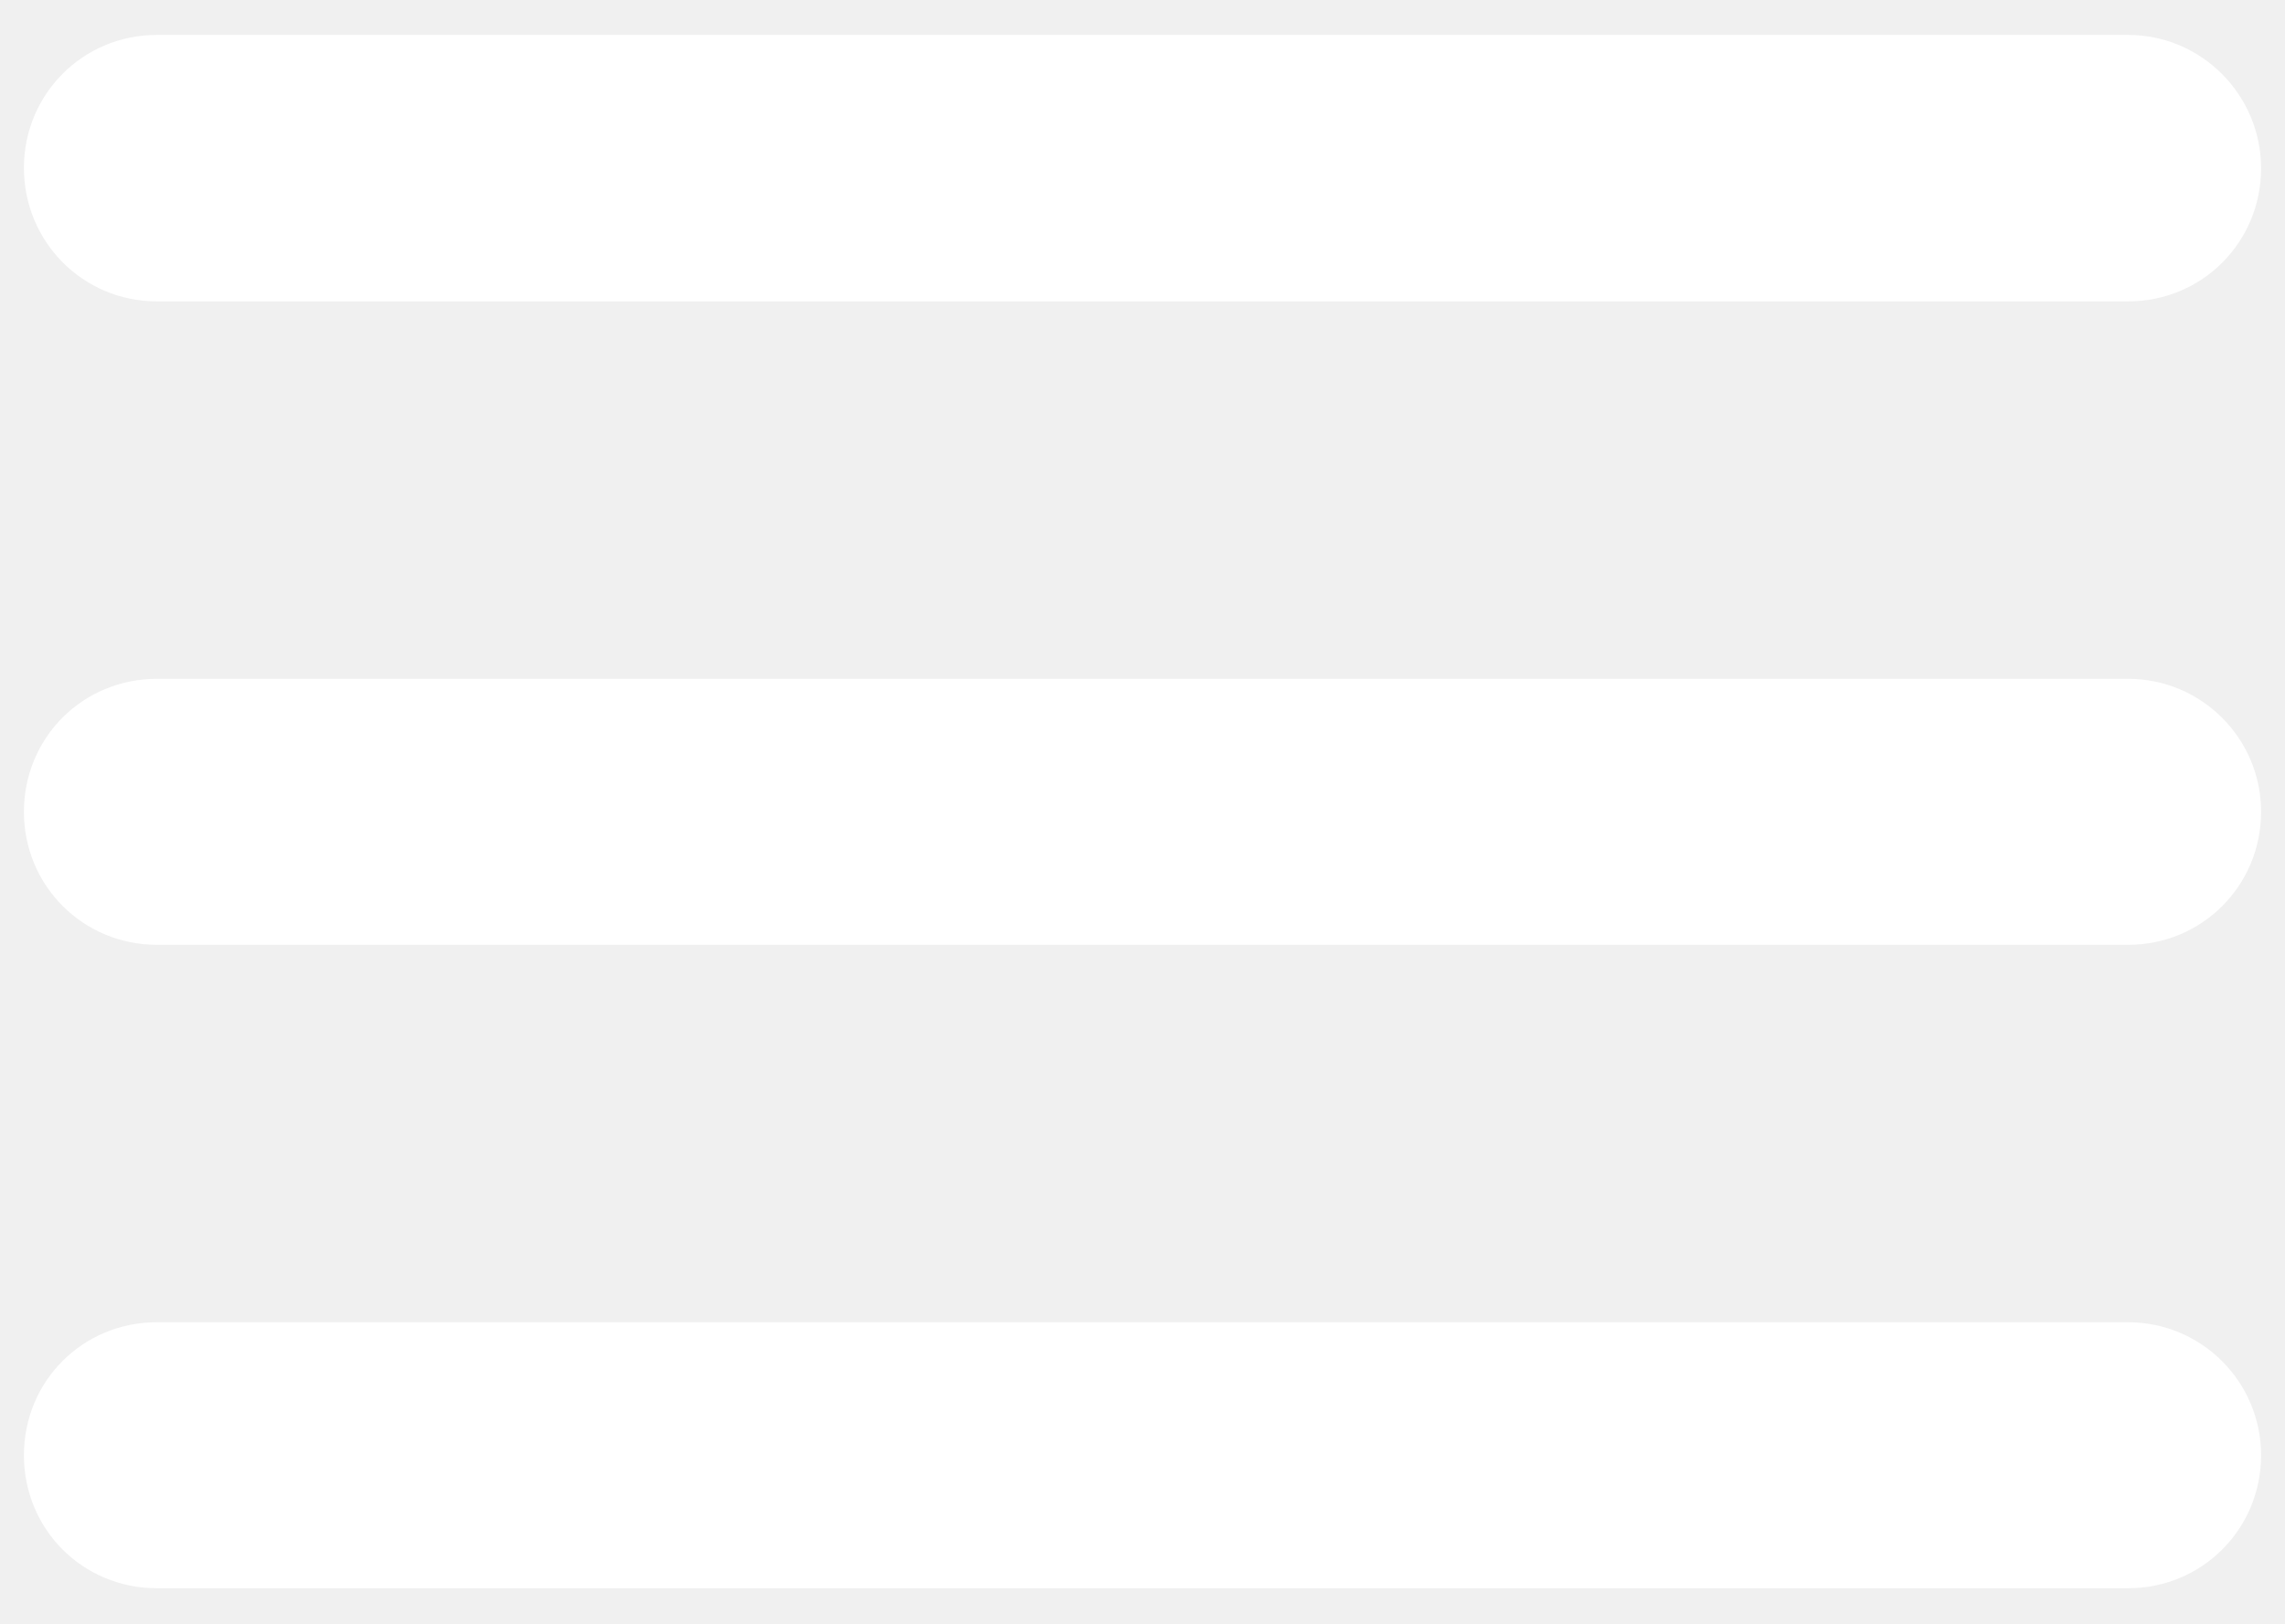
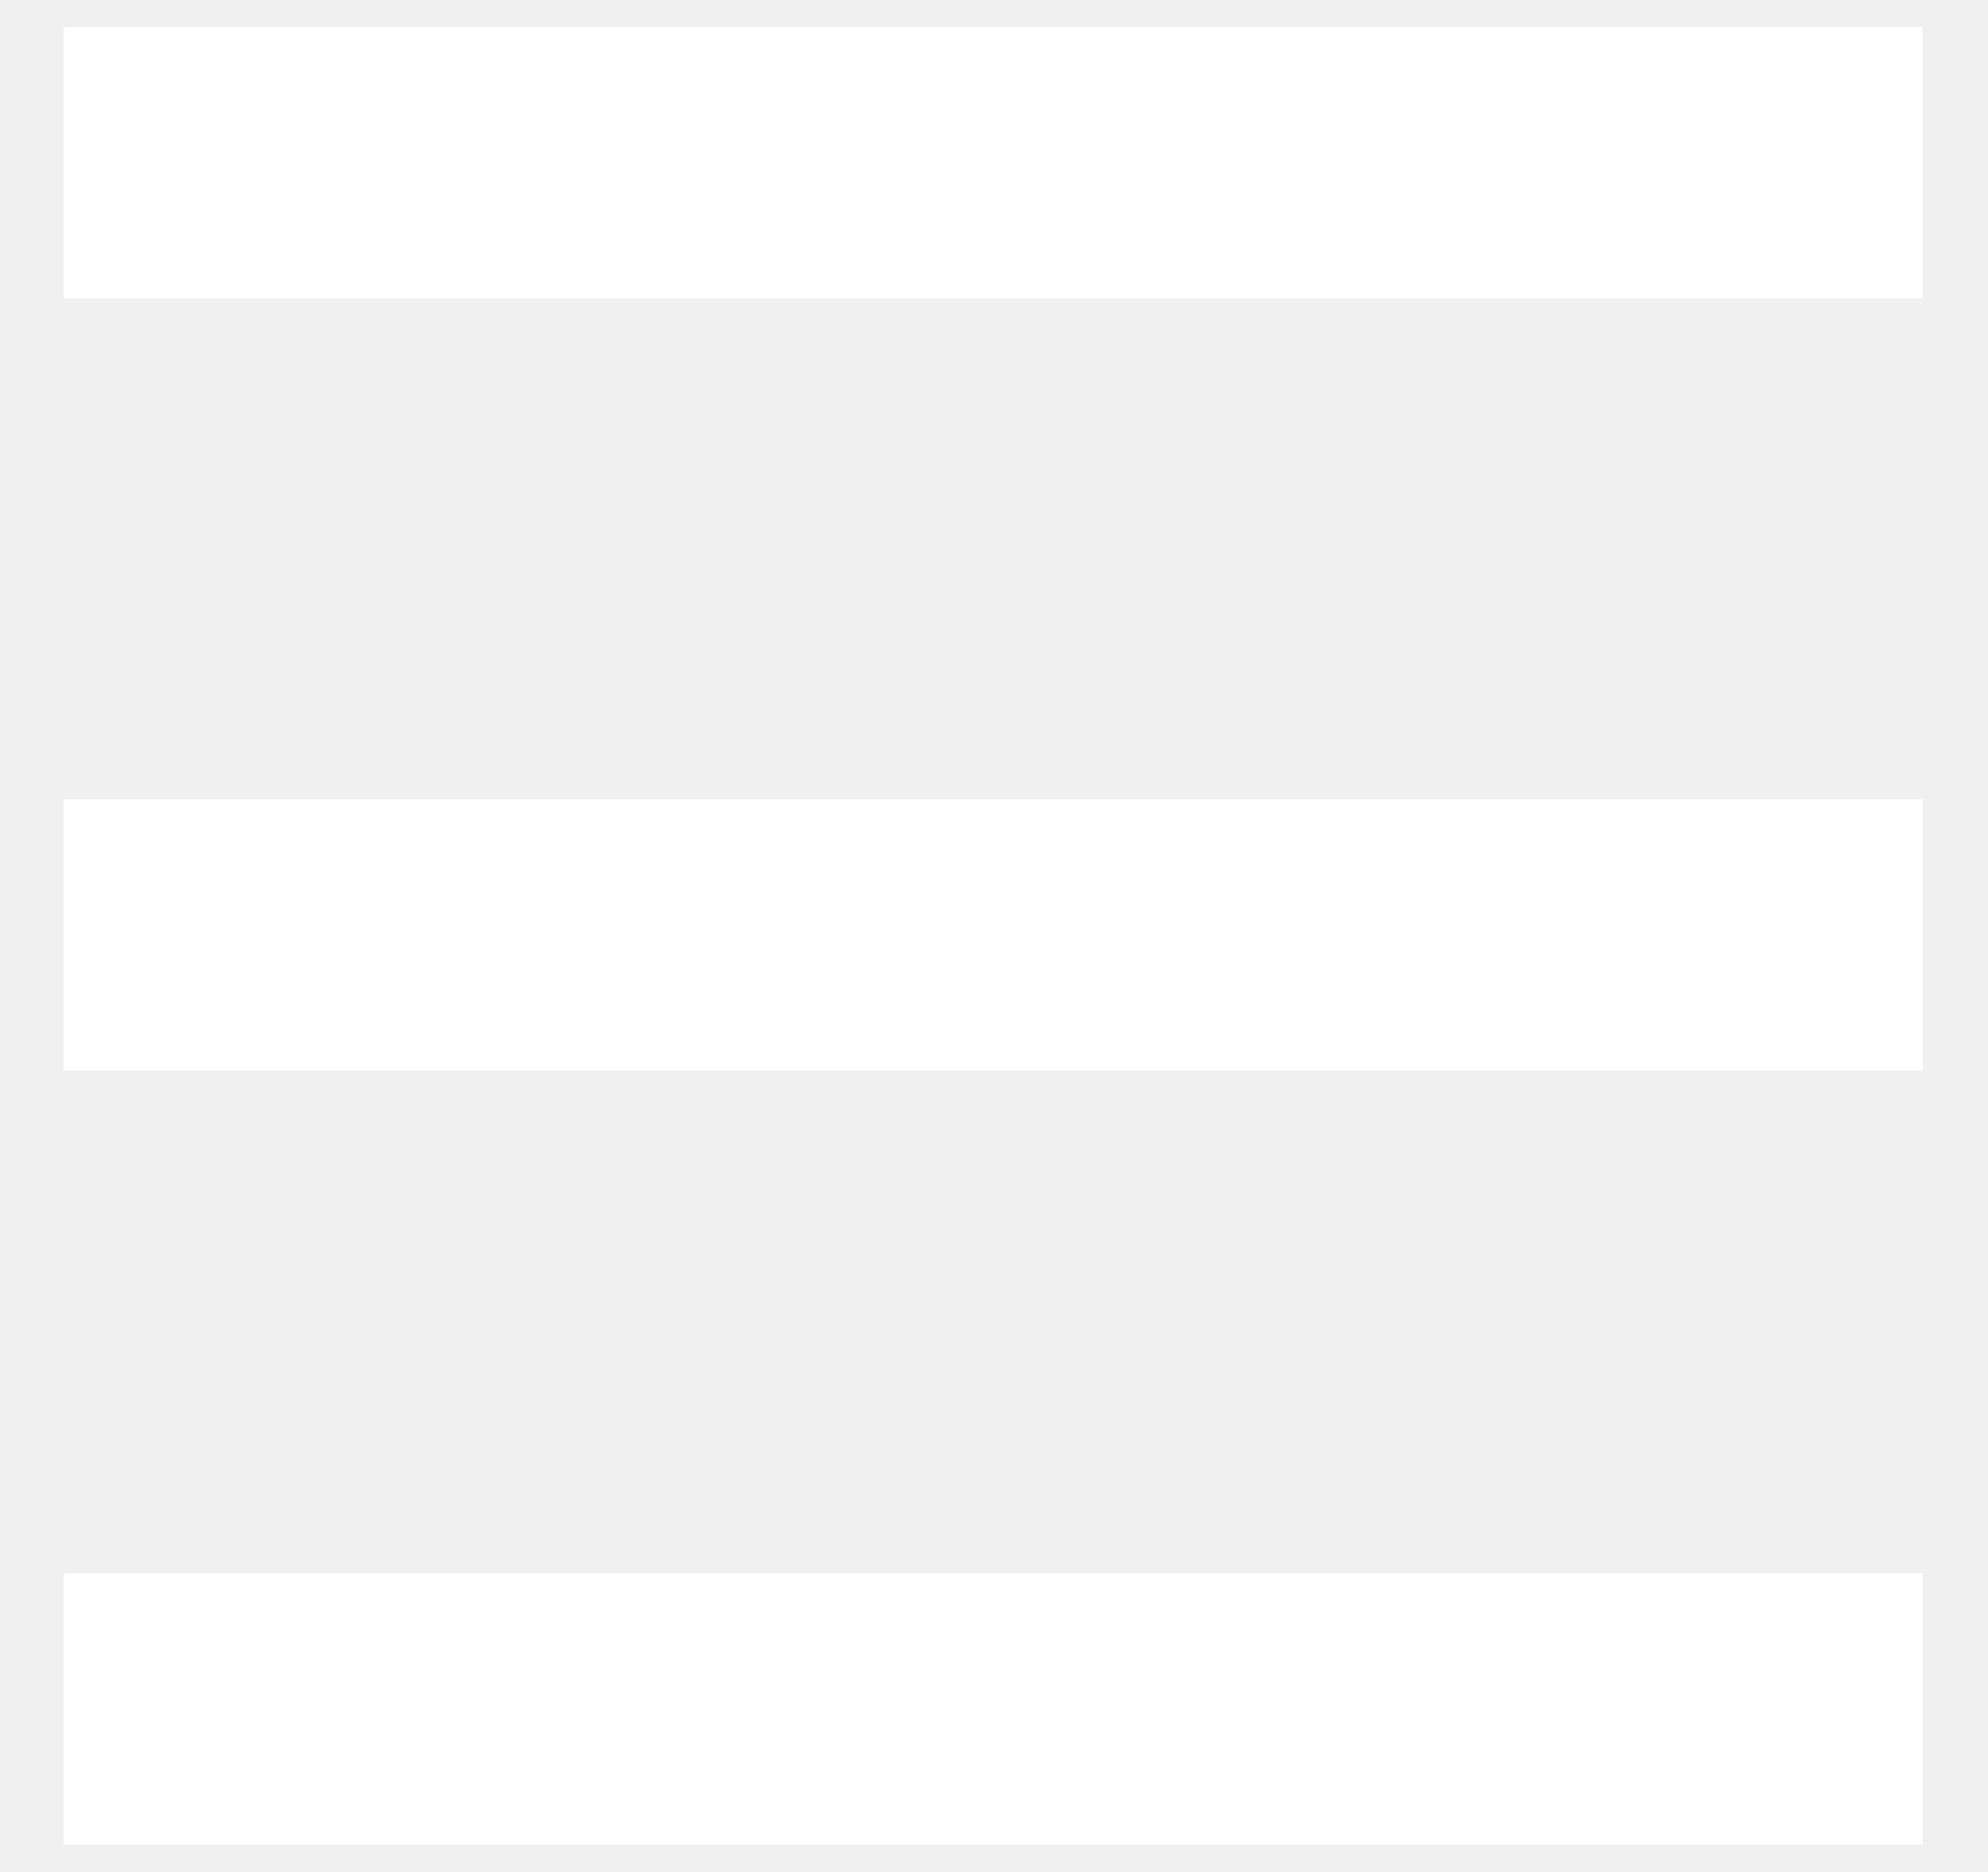
- <svg xmlns="http://www.w3.org/2000/svg" version="1.1" id="Capa_1" x="0px" y="0px" viewBox="0 0 477.6 339.3" style="enable-background:new 0 0 477.6 339.3;" xml:space="preserve">
+ <svg xmlns="http://www.w3.org/2000/svg" version="1.1" id="Layer_1" x="0px" y="0px" viewBox="0 0 124.6 117.3" style="enable-background:new 0 0 124.6 117.3;" xml:space="preserve">
  <style type="text/css">
- 	.st0{fill:#FFFFFF;}
+ 	.st0{fill:none;stroke:#FFFFFF;stroke-width:17.008;stroke-miterlimit:10;}
</style>
-   <g>
-     <path class="st0" d="M444.8,7.3h-412C17.3,7.3,5,19.7,5,35.1S17.3,63,32.8,63h412c15.5,0,27.8-12.4,27.8-27.8S460.1,7.3,444.8,7.3z   " />
-     <path class="st0" d="M444.8,141.9h-412C17.3,141.9,5,154.2,5,169.7s12.4,27.8,27.8,27.8h412c15.5,0,27.8-12.4,27.8-27.8   S460.1,141.9,444.8,141.9z" />
-     <path class="st0" d="M444.8,276.4h-412C17.3,276.4,5,288.7,5,304.2S17.3,332,32.8,332h412c15.5,0,27.8-12.4,27.8-27.8   S460.1,276.4,444.8,276.4z" />
-   </g>
+   <line class="st0" x1="4" y1="10.2" x2="120.5" y2="10.2" />
+   <line class="st0" x1="4" y1="58.6" x2="120.5" y2="58.6" />
+   <line class="st0" x1="4" y1="107.1" x2="120.5" y2="107.1" />
</svg>
